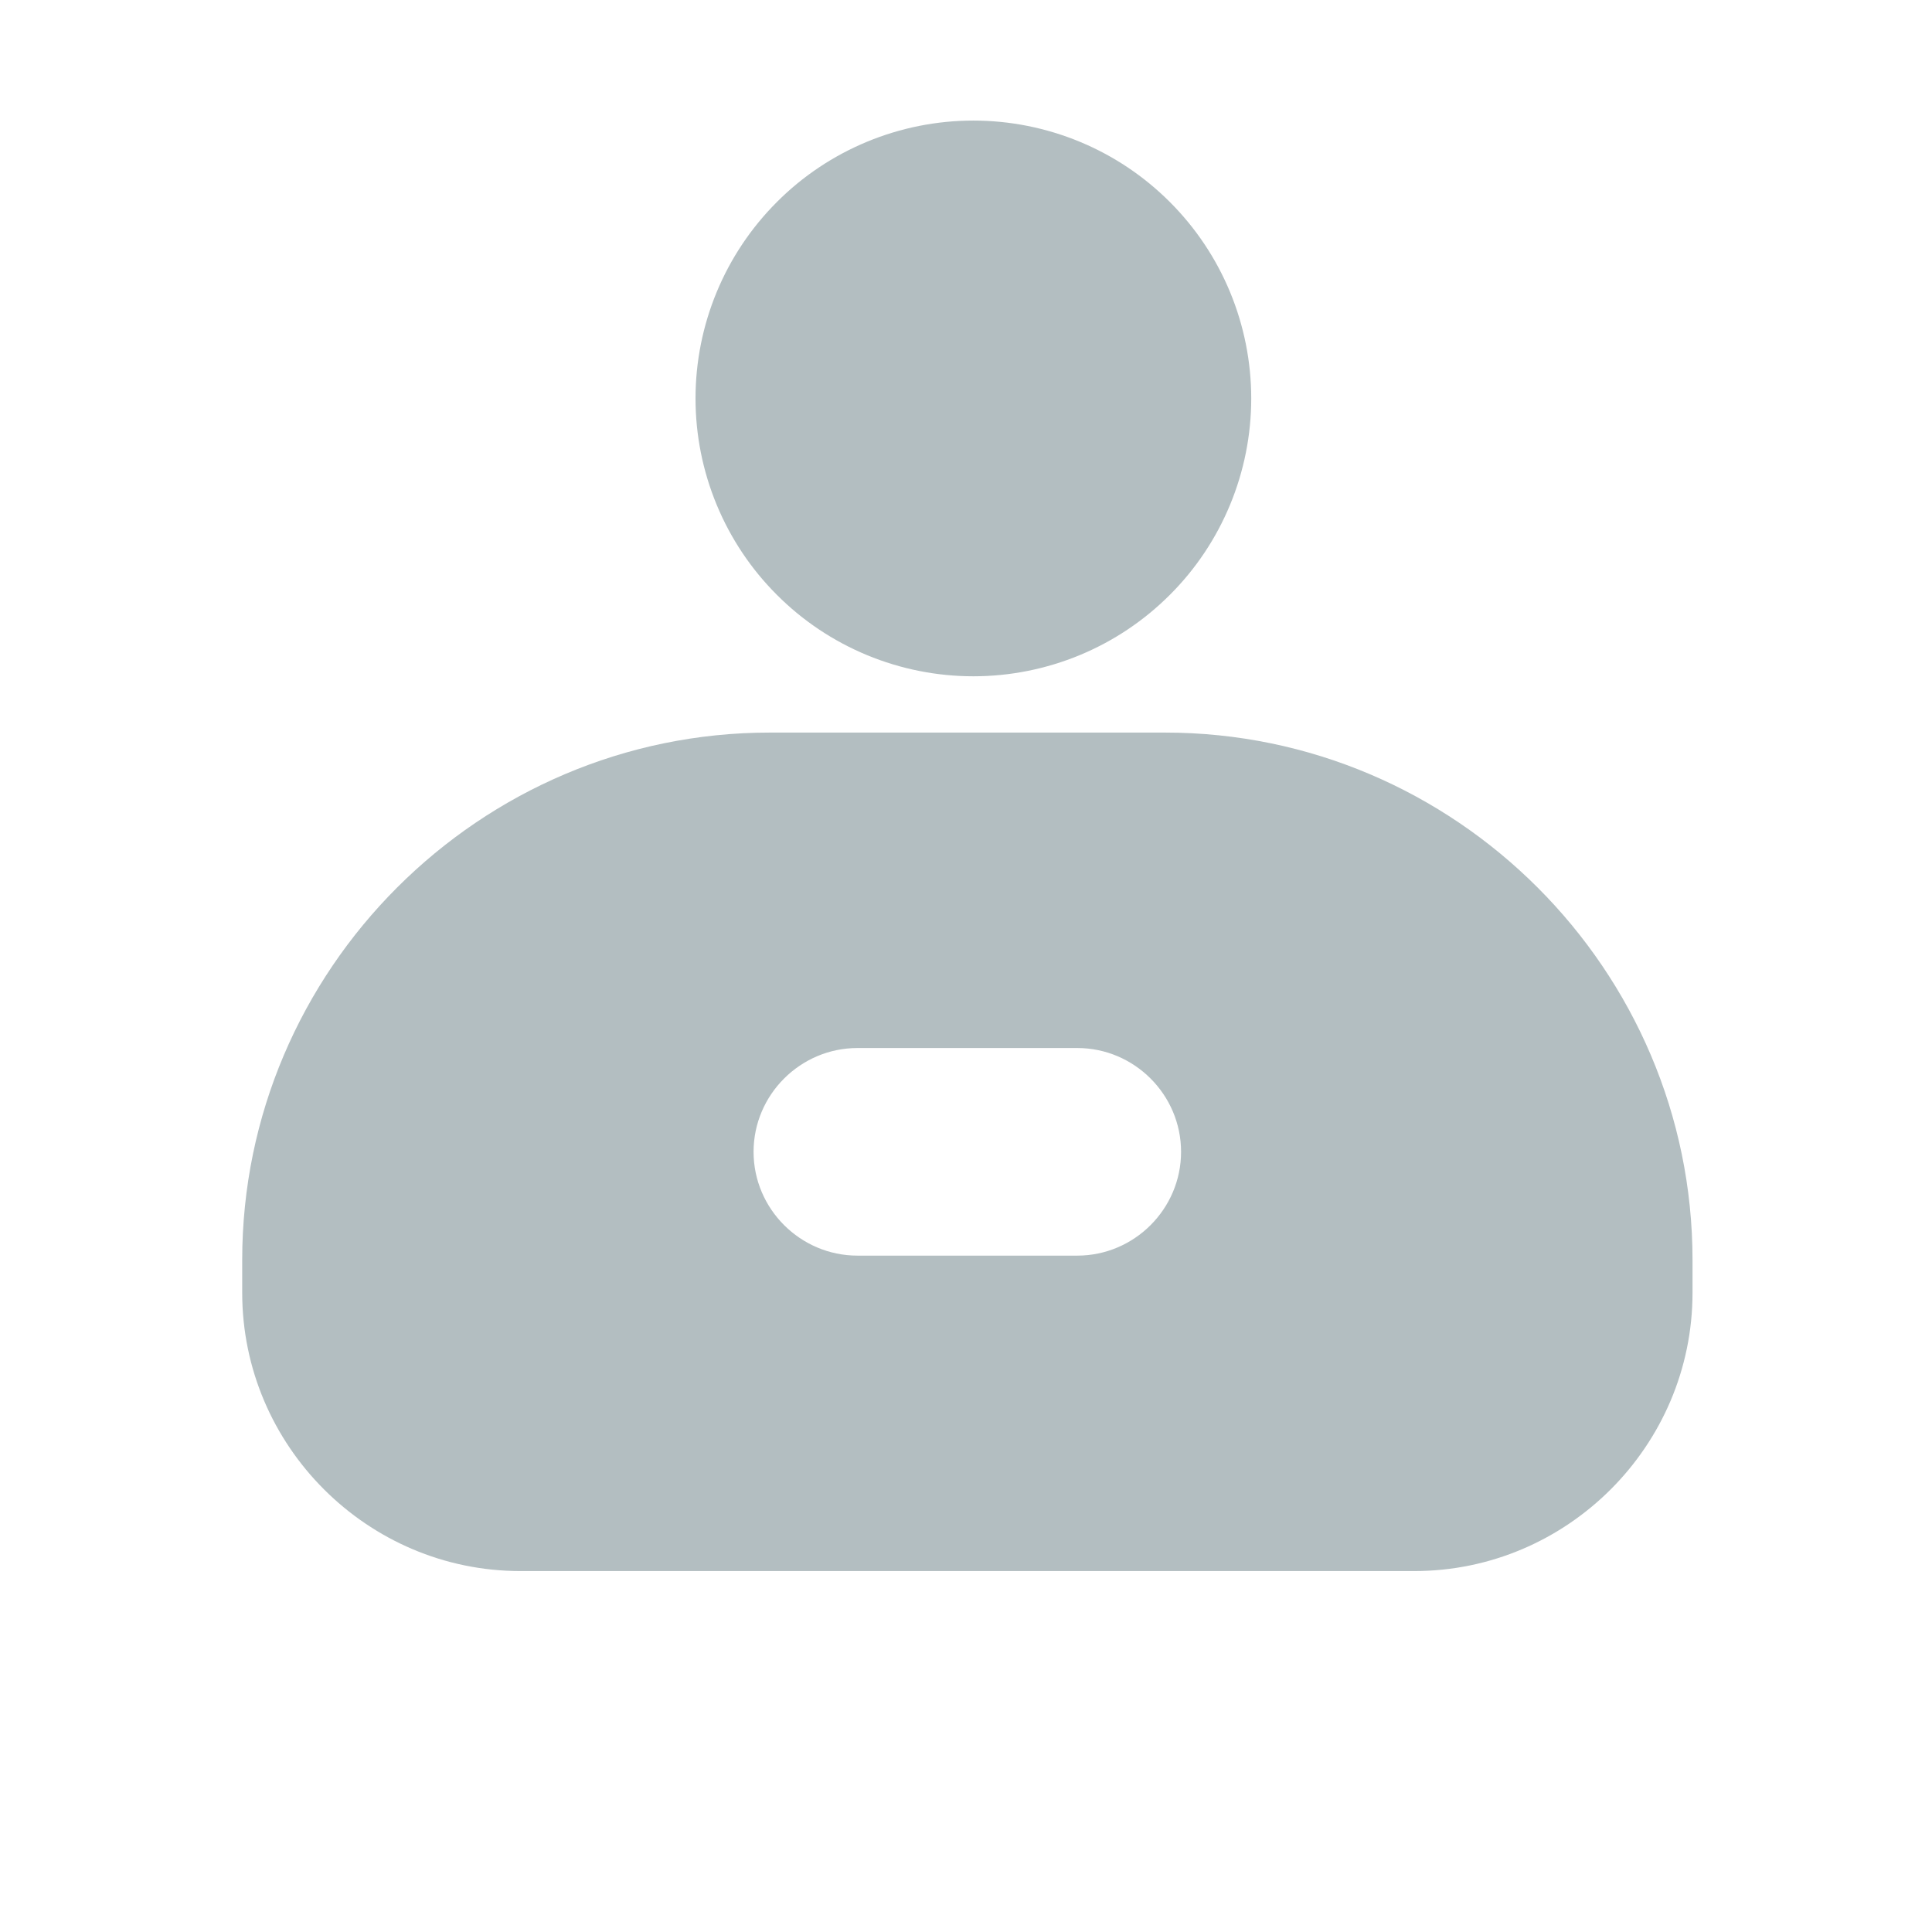
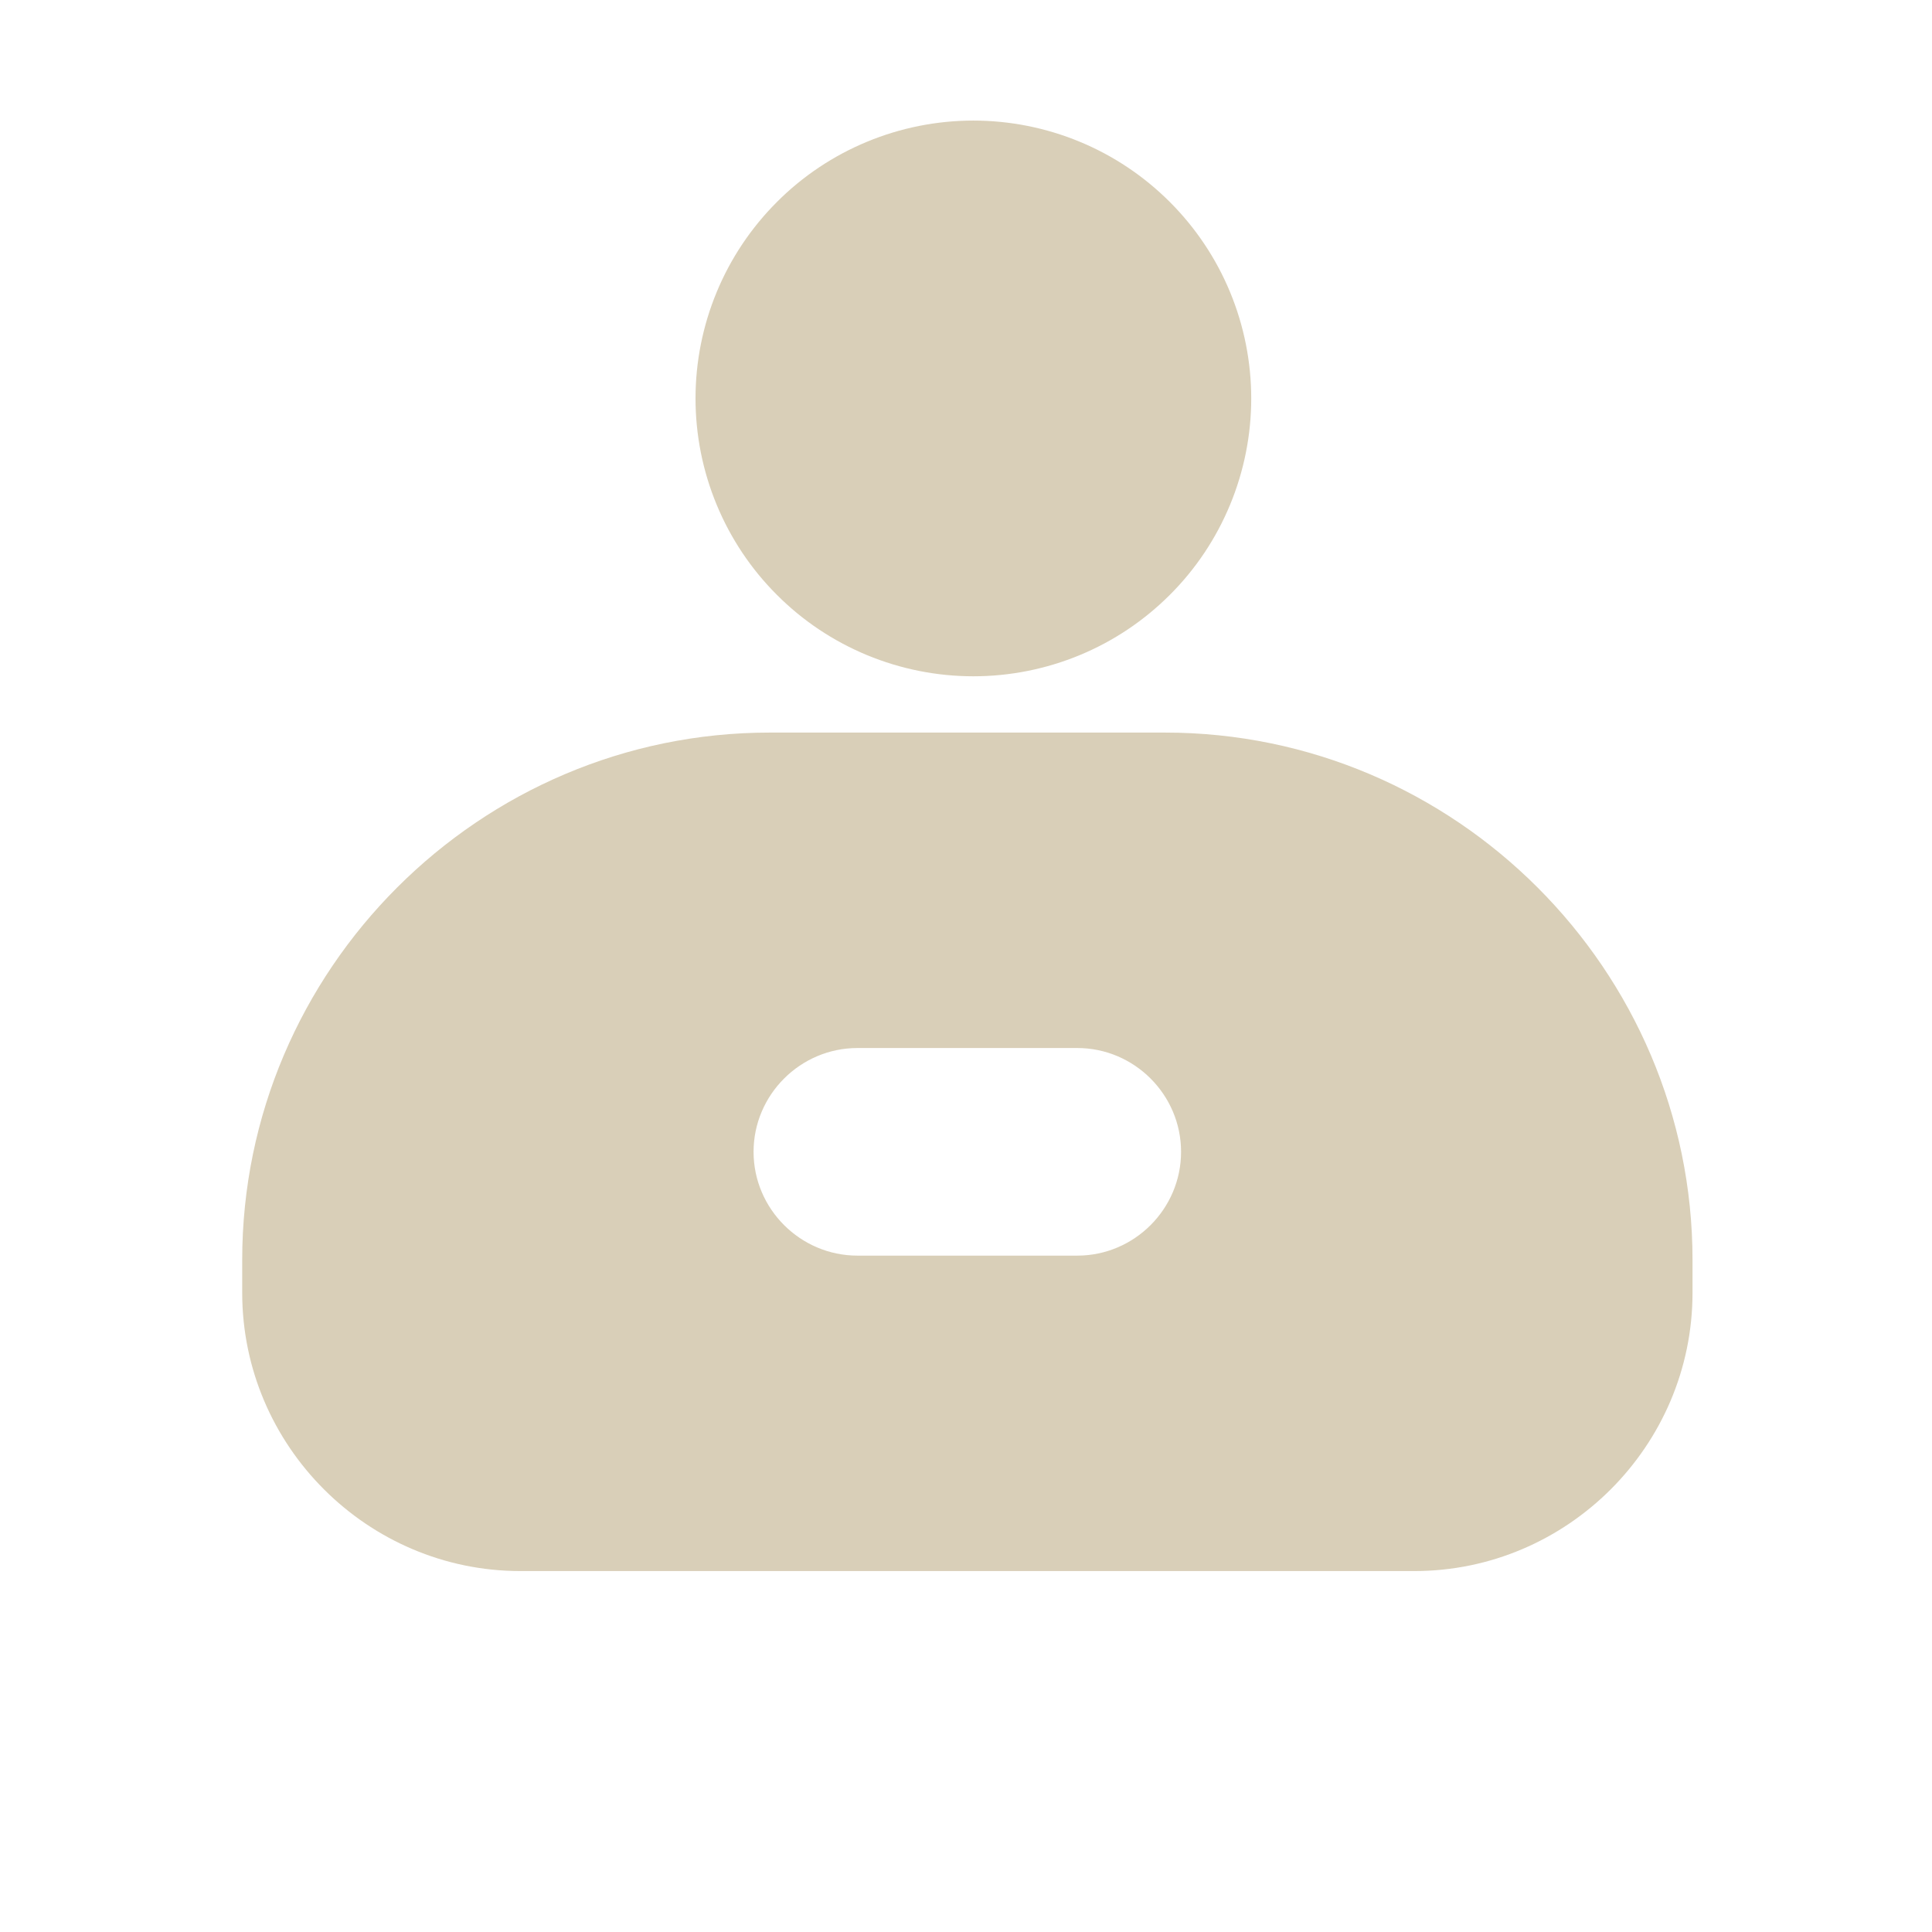
<svg xmlns="http://www.w3.org/2000/svg" width="22" height="22" viewBox="0 0 22 22" fill="none">
-   <path d="M13.267 8.342H8.764C5.461 8.342 2.758 11.044 2.758 14.348V14.721C2.758 16.464 4.184 17.89 5.926 17.89H16.105C17.847 17.89 19.273 16.464 19.273 14.721V14.348C19.273 11.044 16.57 8.342 13.267 8.342ZM12.267 14.298H9.764C9.114 14.298 8.581 13.766 8.581 13.116C8.581 12.466 9.114 11.934 9.764 11.934H12.267C12.917 11.934 13.449 12.466 13.449 13.116C13.449 13.766 12.917 14.298 12.267 14.298Z" fill="#B3BEC1" />
-   <path d="M7.92 4.537C7.92 4.953 8.002 5.364 8.161 5.748C8.32 6.132 8.553 6.481 8.847 6.774C9.14 7.068 9.489 7.301 9.873 7.46C10.257 7.619 10.668 7.701 11.084 7.701C11.499 7.701 11.911 7.619 12.295 7.46C12.679 7.301 13.027 7.068 13.321 6.774C13.615 6.481 13.848 6.132 14.007 5.748C14.166 5.364 14.248 4.953 14.248 4.537C14.248 4.122 14.166 3.71 14.007 3.326C13.848 2.942 13.615 2.594 13.321 2.3C13.027 2.006 12.679 1.773 12.295 1.614C11.911 1.455 11.499 1.373 11.084 1.373C10.668 1.373 10.257 1.455 9.873 1.614C9.489 1.773 9.14 2.006 8.847 2.3C8.553 2.594 8.32 2.942 8.161 3.326C8.002 3.71 7.92 4.122 7.92 4.537Z" fill="#B3BEC1" />
+   <path d="M13.267 8.342H8.764C5.461 8.342 2.758 11.044 2.758 14.348V14.721C2.758 16.464 4.184 17.89 5.926 17.89H16.105C17.847 17.89 19.273 16.464 19.273 14.721V14.348C19.273 11.044 16.57 8.342 13.267 8.342ZM12.267 14.298H9.764C9.114 14.298 8.581 13.766 8.581 13.116C8.581 12.466 9.114 11.934 9.764 11.934H12.267C12.917 11.934 13.449 12.466 13.449 13.116C13.449 13.766 12.917 14.298 12.267 14.298Z" fill="#D9CFB8" />
+   <path d="M7.92 4.537C7.92 4.953 8.002 5.364 8.161 5.748C8.32 6.132 8.553 6.481 8.847 6.774C9.14 7.068 9.489 7.301 9.873 7.46C10.257 7.619 10.668 7.701 11.084 7.701C11.499 7.701 11.911 7.619 12.295 7.46C12.679 7.301 13.027 7.068 13.321 6.774C13.615 6.481 13.848 6.132 14.007 5.748C14.166 5.364 14.248 4.953 14.248 4.537C14.248 4.122 14.166 3.71 14.007 3.326C13.848 2.942 13.615 2.594 13.321 2.3C13.027 2.006 12.679 1.773 12.295 1.614C11.911 1.455 11.499 1.373 11.084 1.373C10.668 1.373 10.257 1.455 9.873 1.614C9.489 1.773 9.14 2.006 8.847 2.3C8.553 2.594 8.32 2.942 8.161 3.326C8.002 3.71 7.92 4.122 7.92 4.537Z" fill="#D9CFB8" />
</svg>
